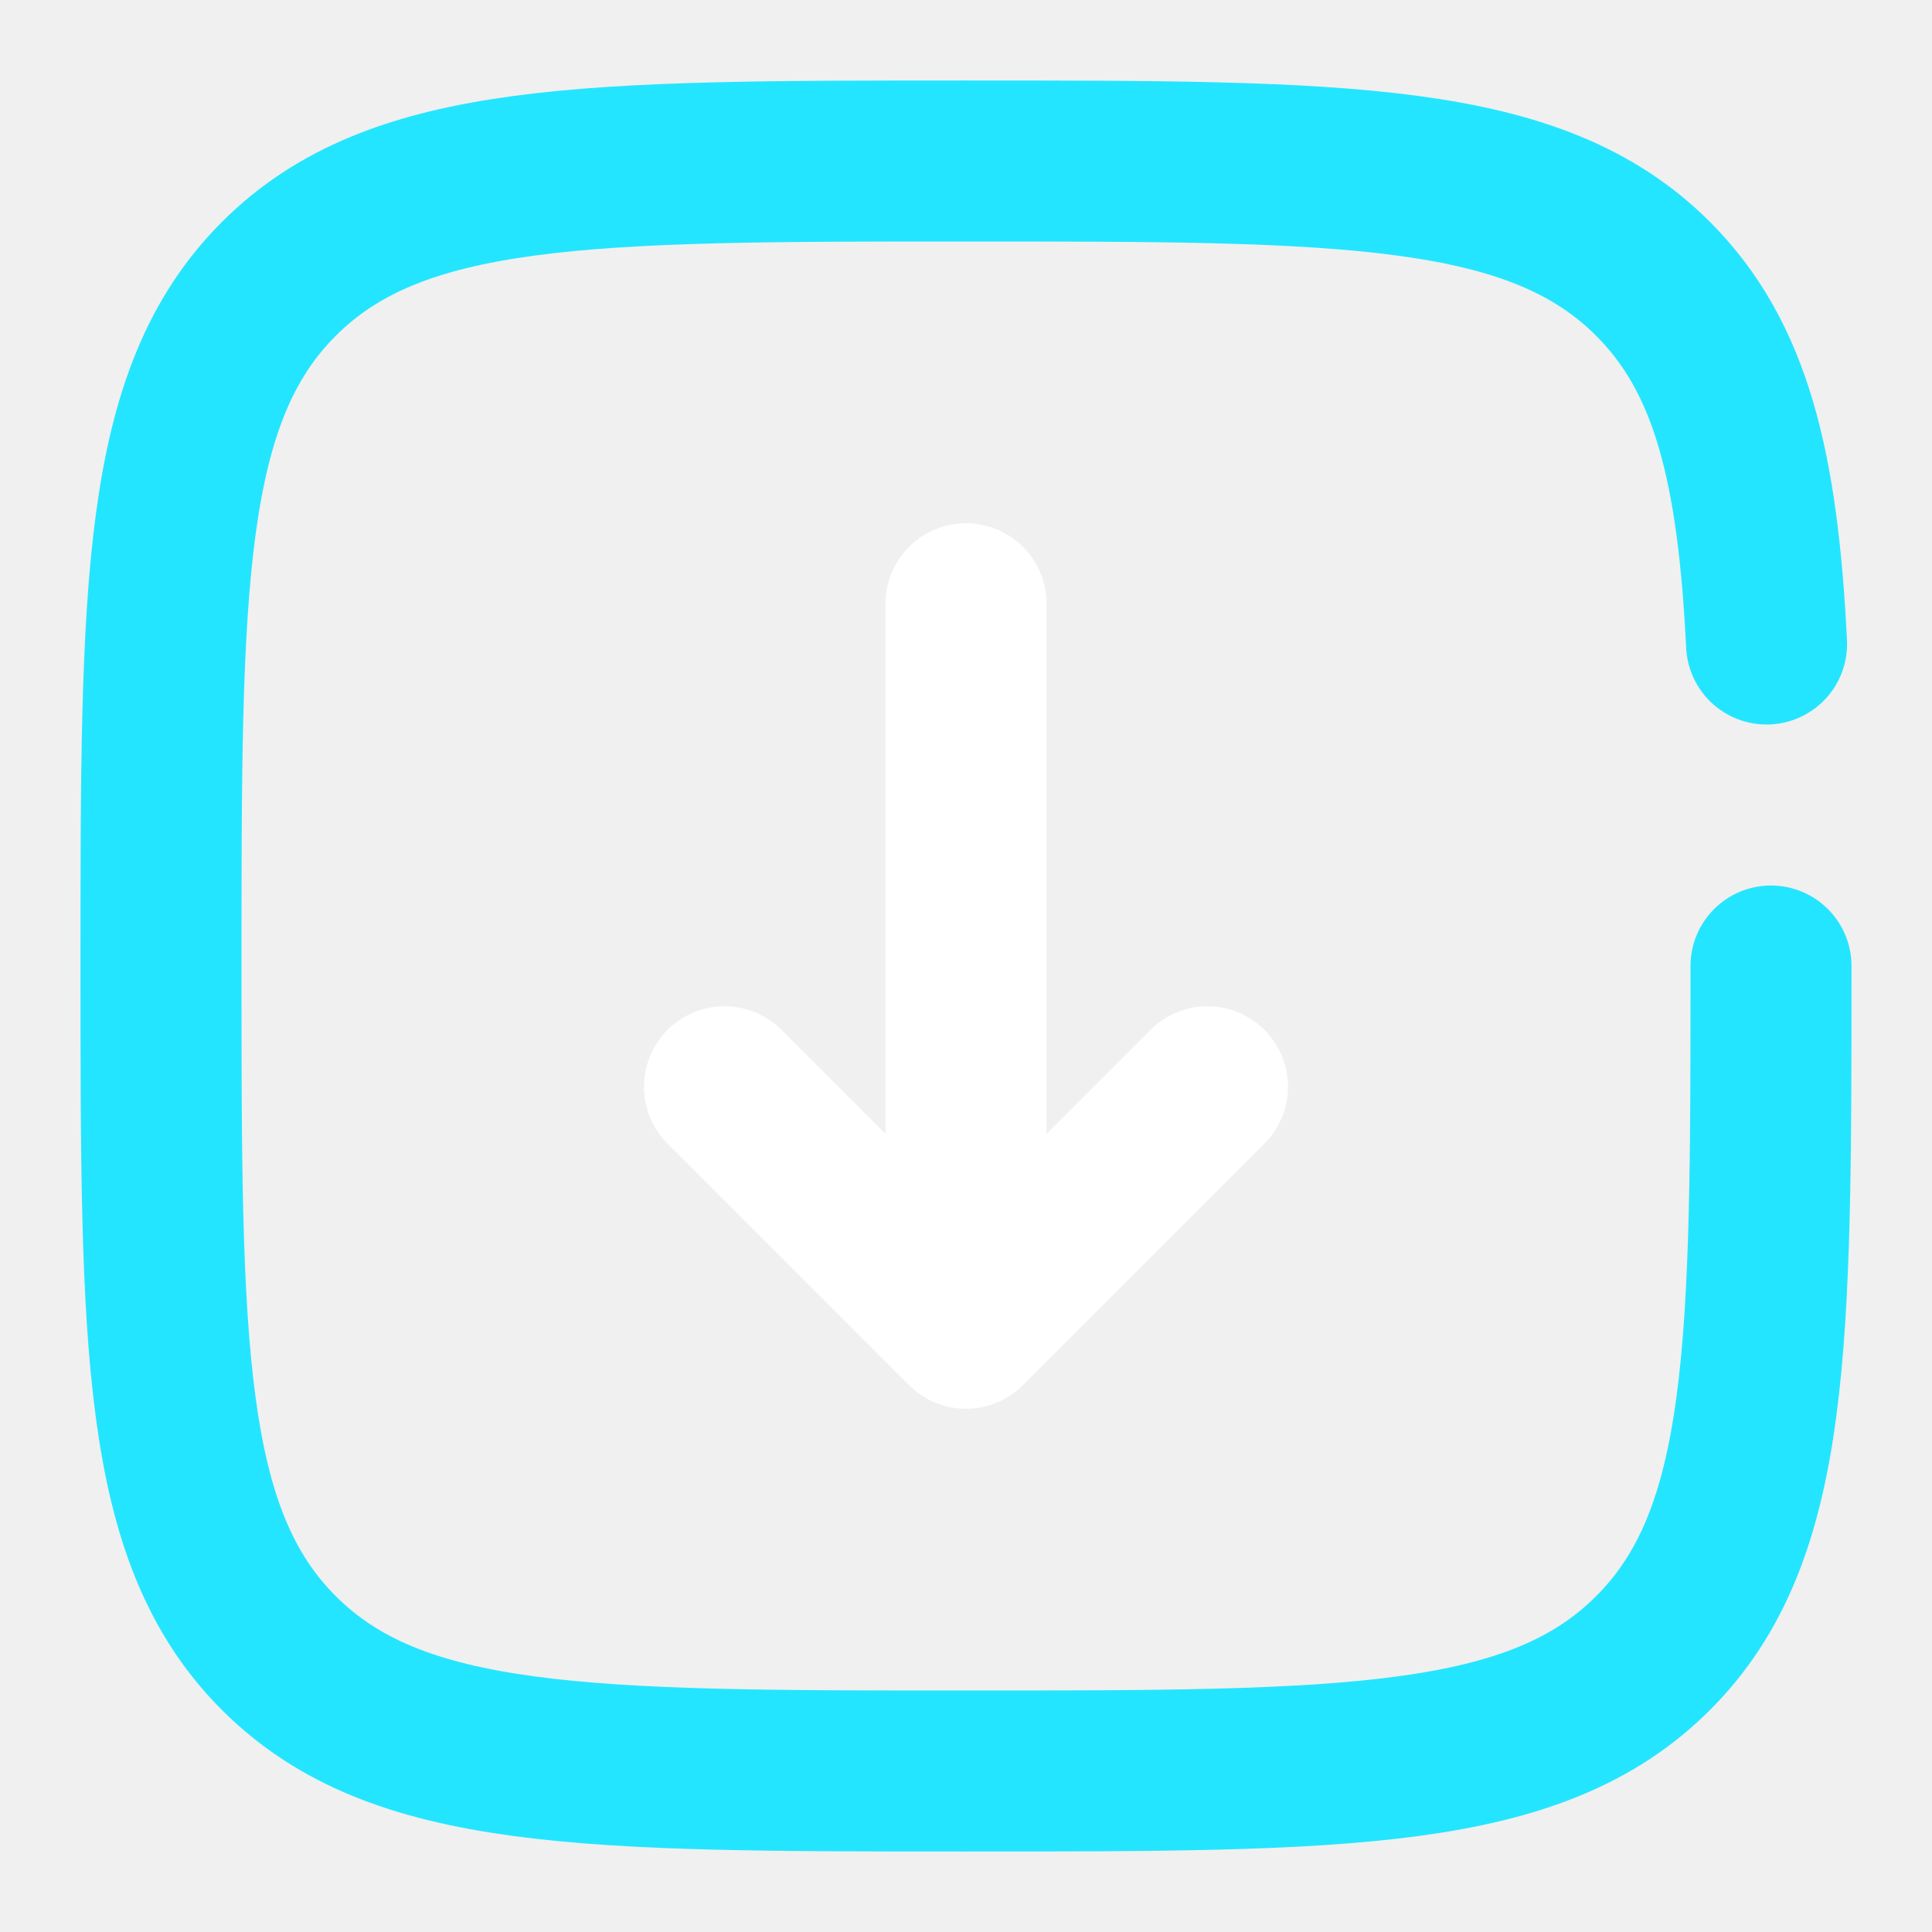
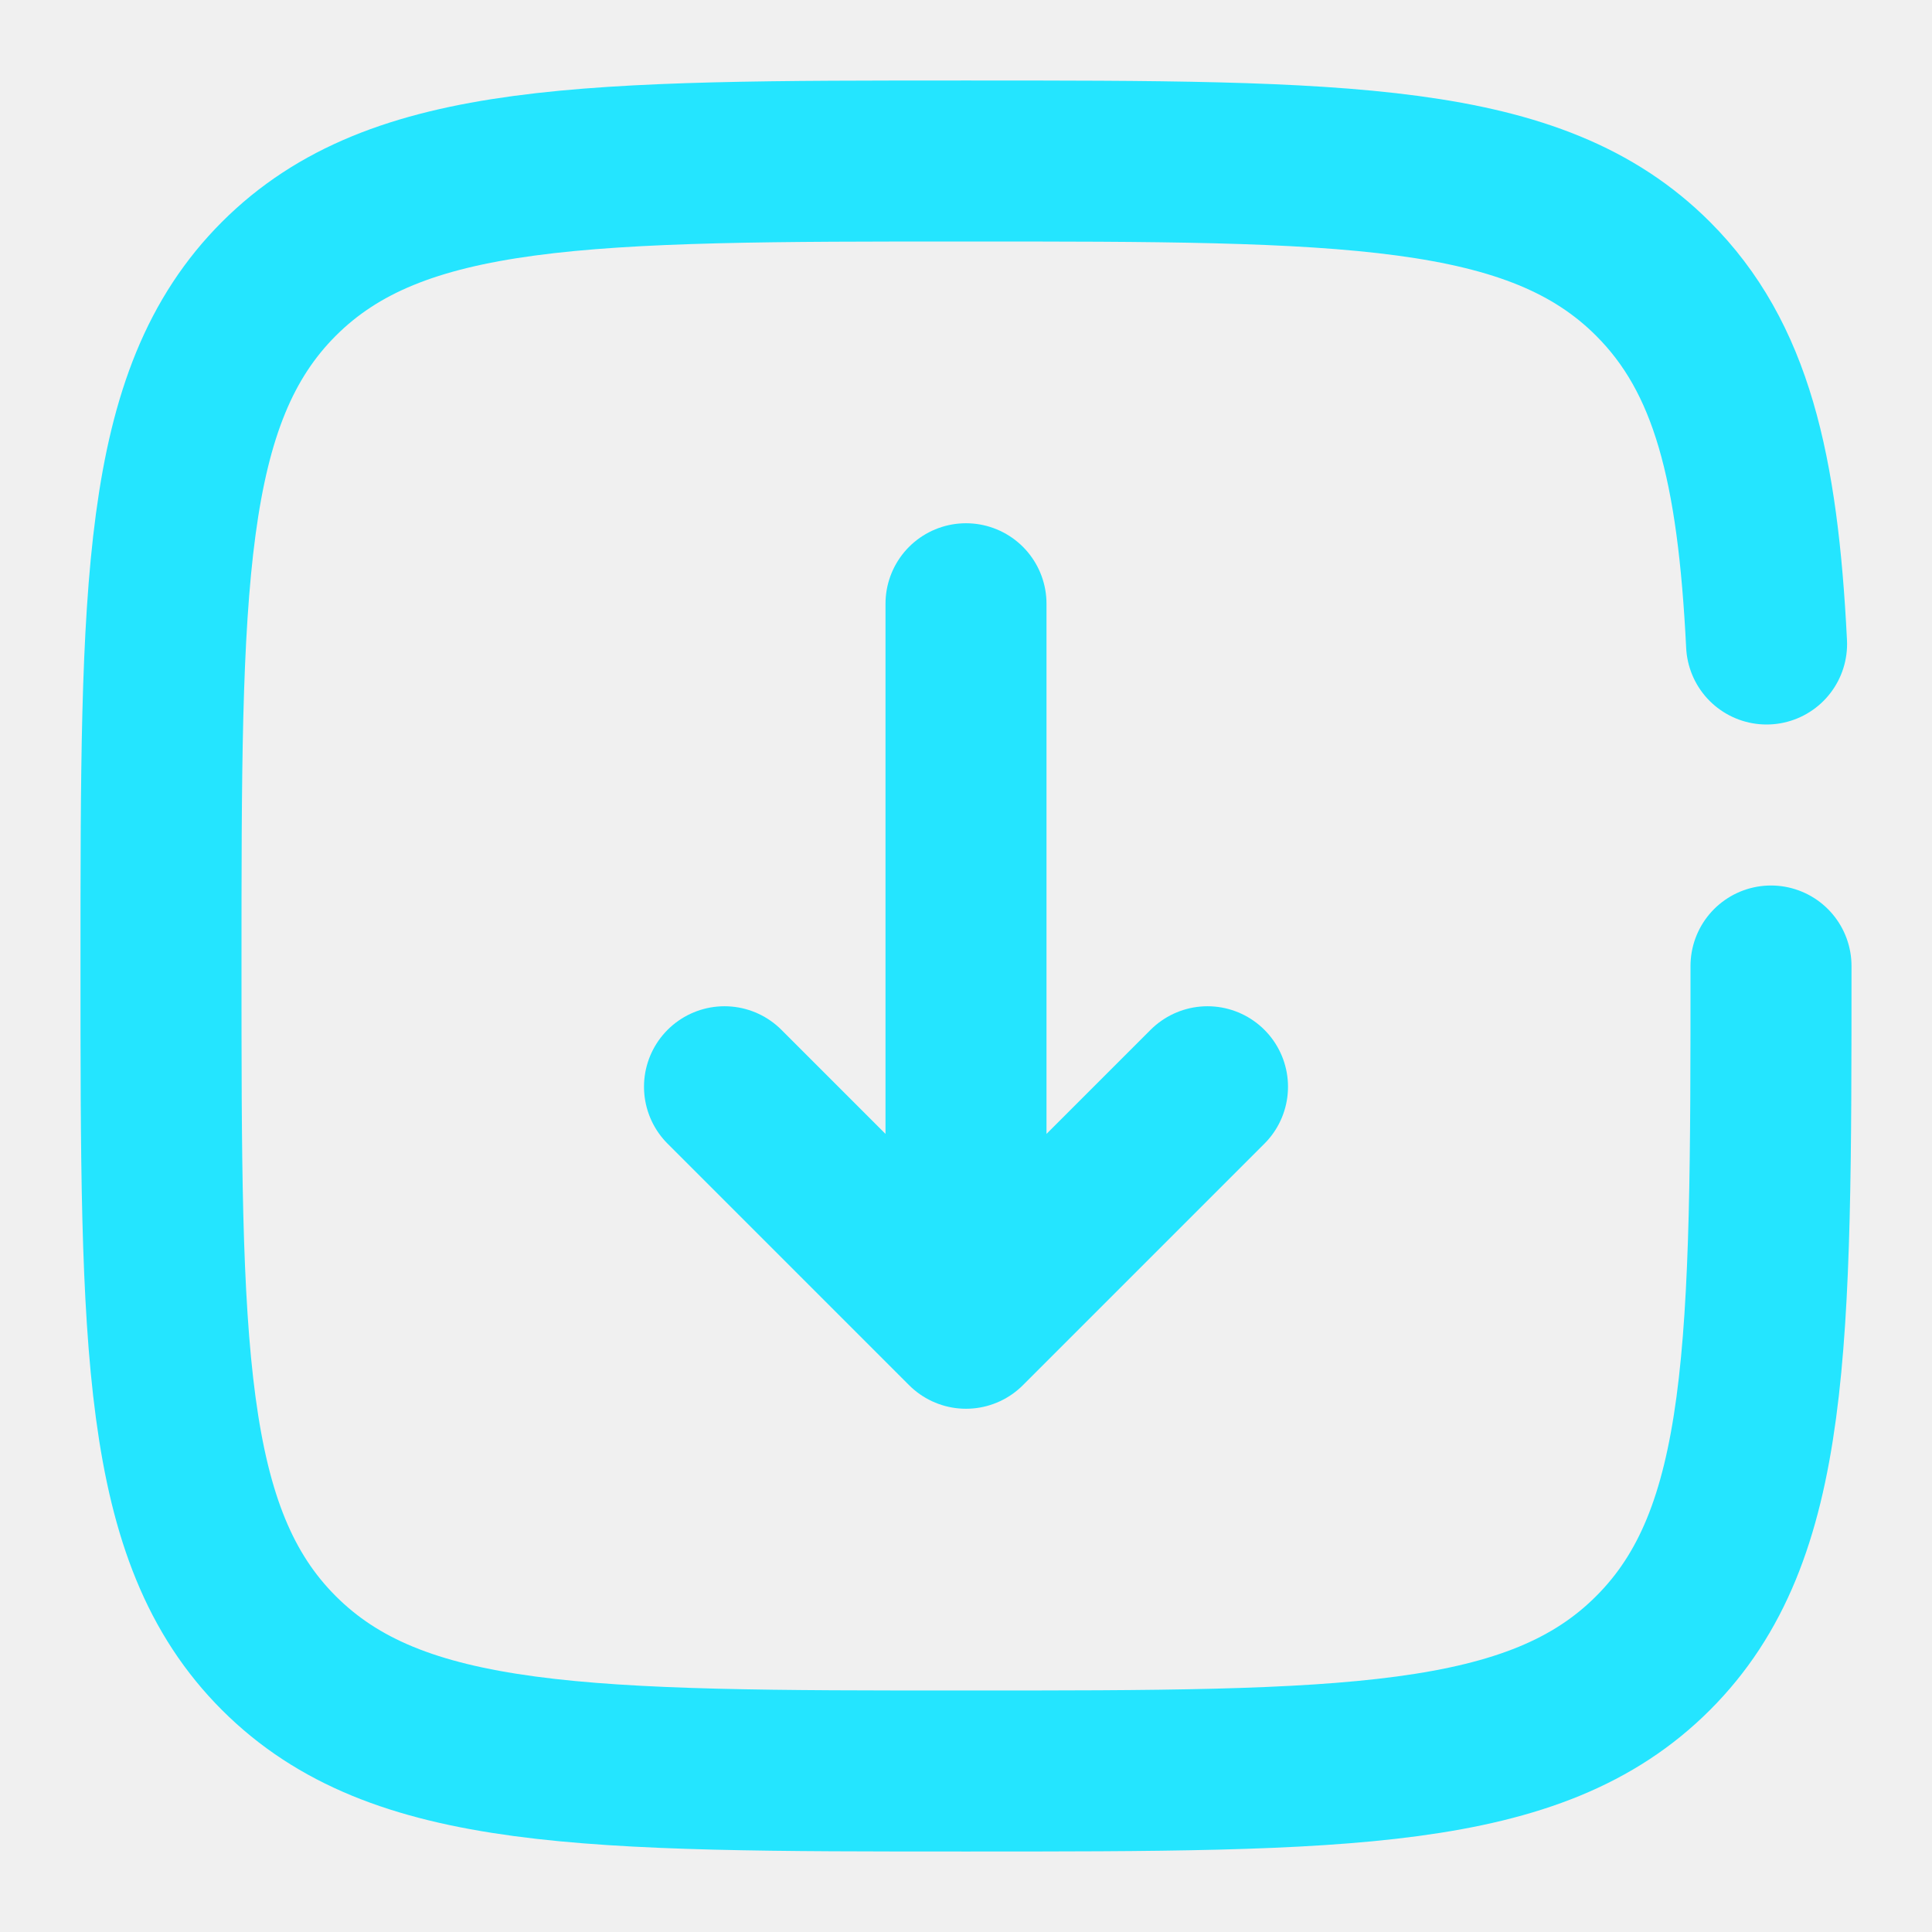
<svg xmlns="http://www.w3.org/2000/svg" width="24" height="24" viewBox="0 0 24 24" fill="none">
-   <path d="M12 7.5V16.5M12 16.5L15 13.5M12 16.5L9 13.5" stroke="white" stroke-width="2" stroke-linecap="round" stroke-linejoin="round" />
+   <path d="M12 7.5V16.5M12 16.5L15 13.5M12 16.5L9 13.5" stroke="#24E5FF" stroke-width="2" stroke-linecap="round" stroke-linejoin="round" />
  <path d="M22 12C22 16.714 22 19.071 20.535 20.535C19.071 22 16.714 22 12 22C7.286 22 4.929 22 3.464 20.535C2 19.071 2 16.714 2 12C2 7.286 2 4.929 3.464 3.464C4.929 2 7.286 2 12 2C16.714 2 19.071 2 20.535 3.464C21.509 4.438 21.836 5.807 21.945 8" stroke="#24E5FF" stroke-width="2" stroke-linecap="round" />
</svg>
